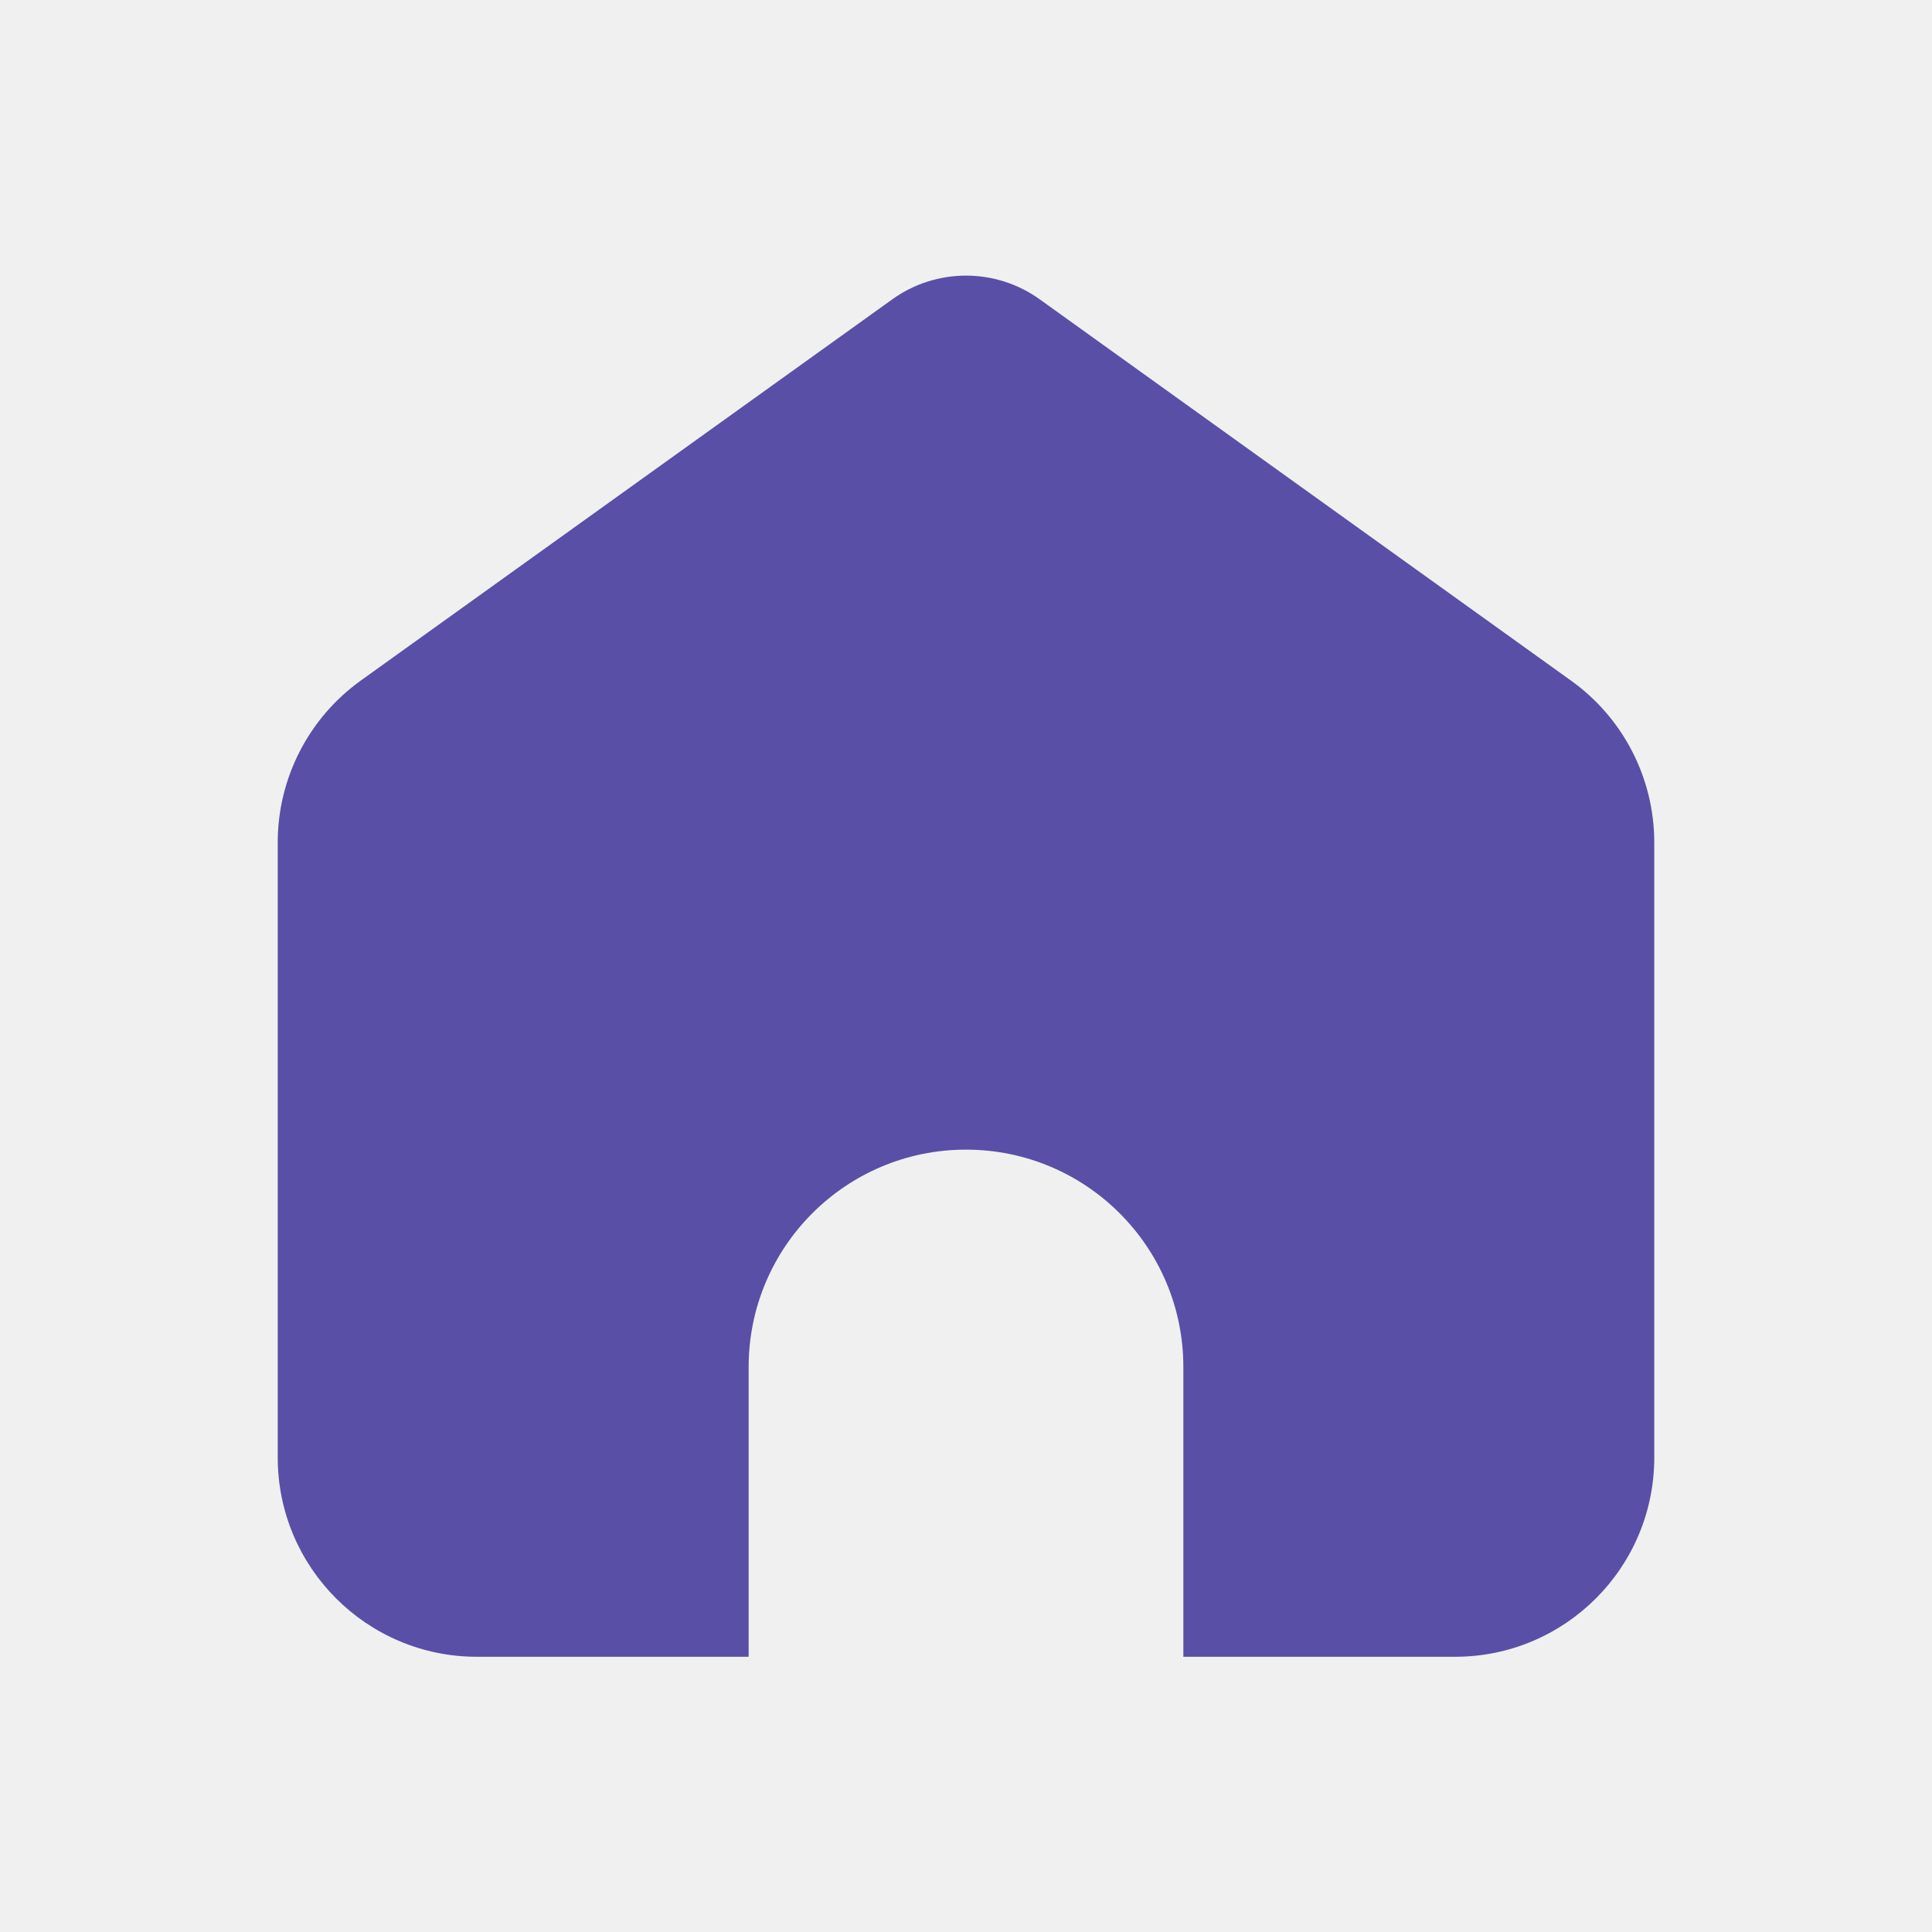
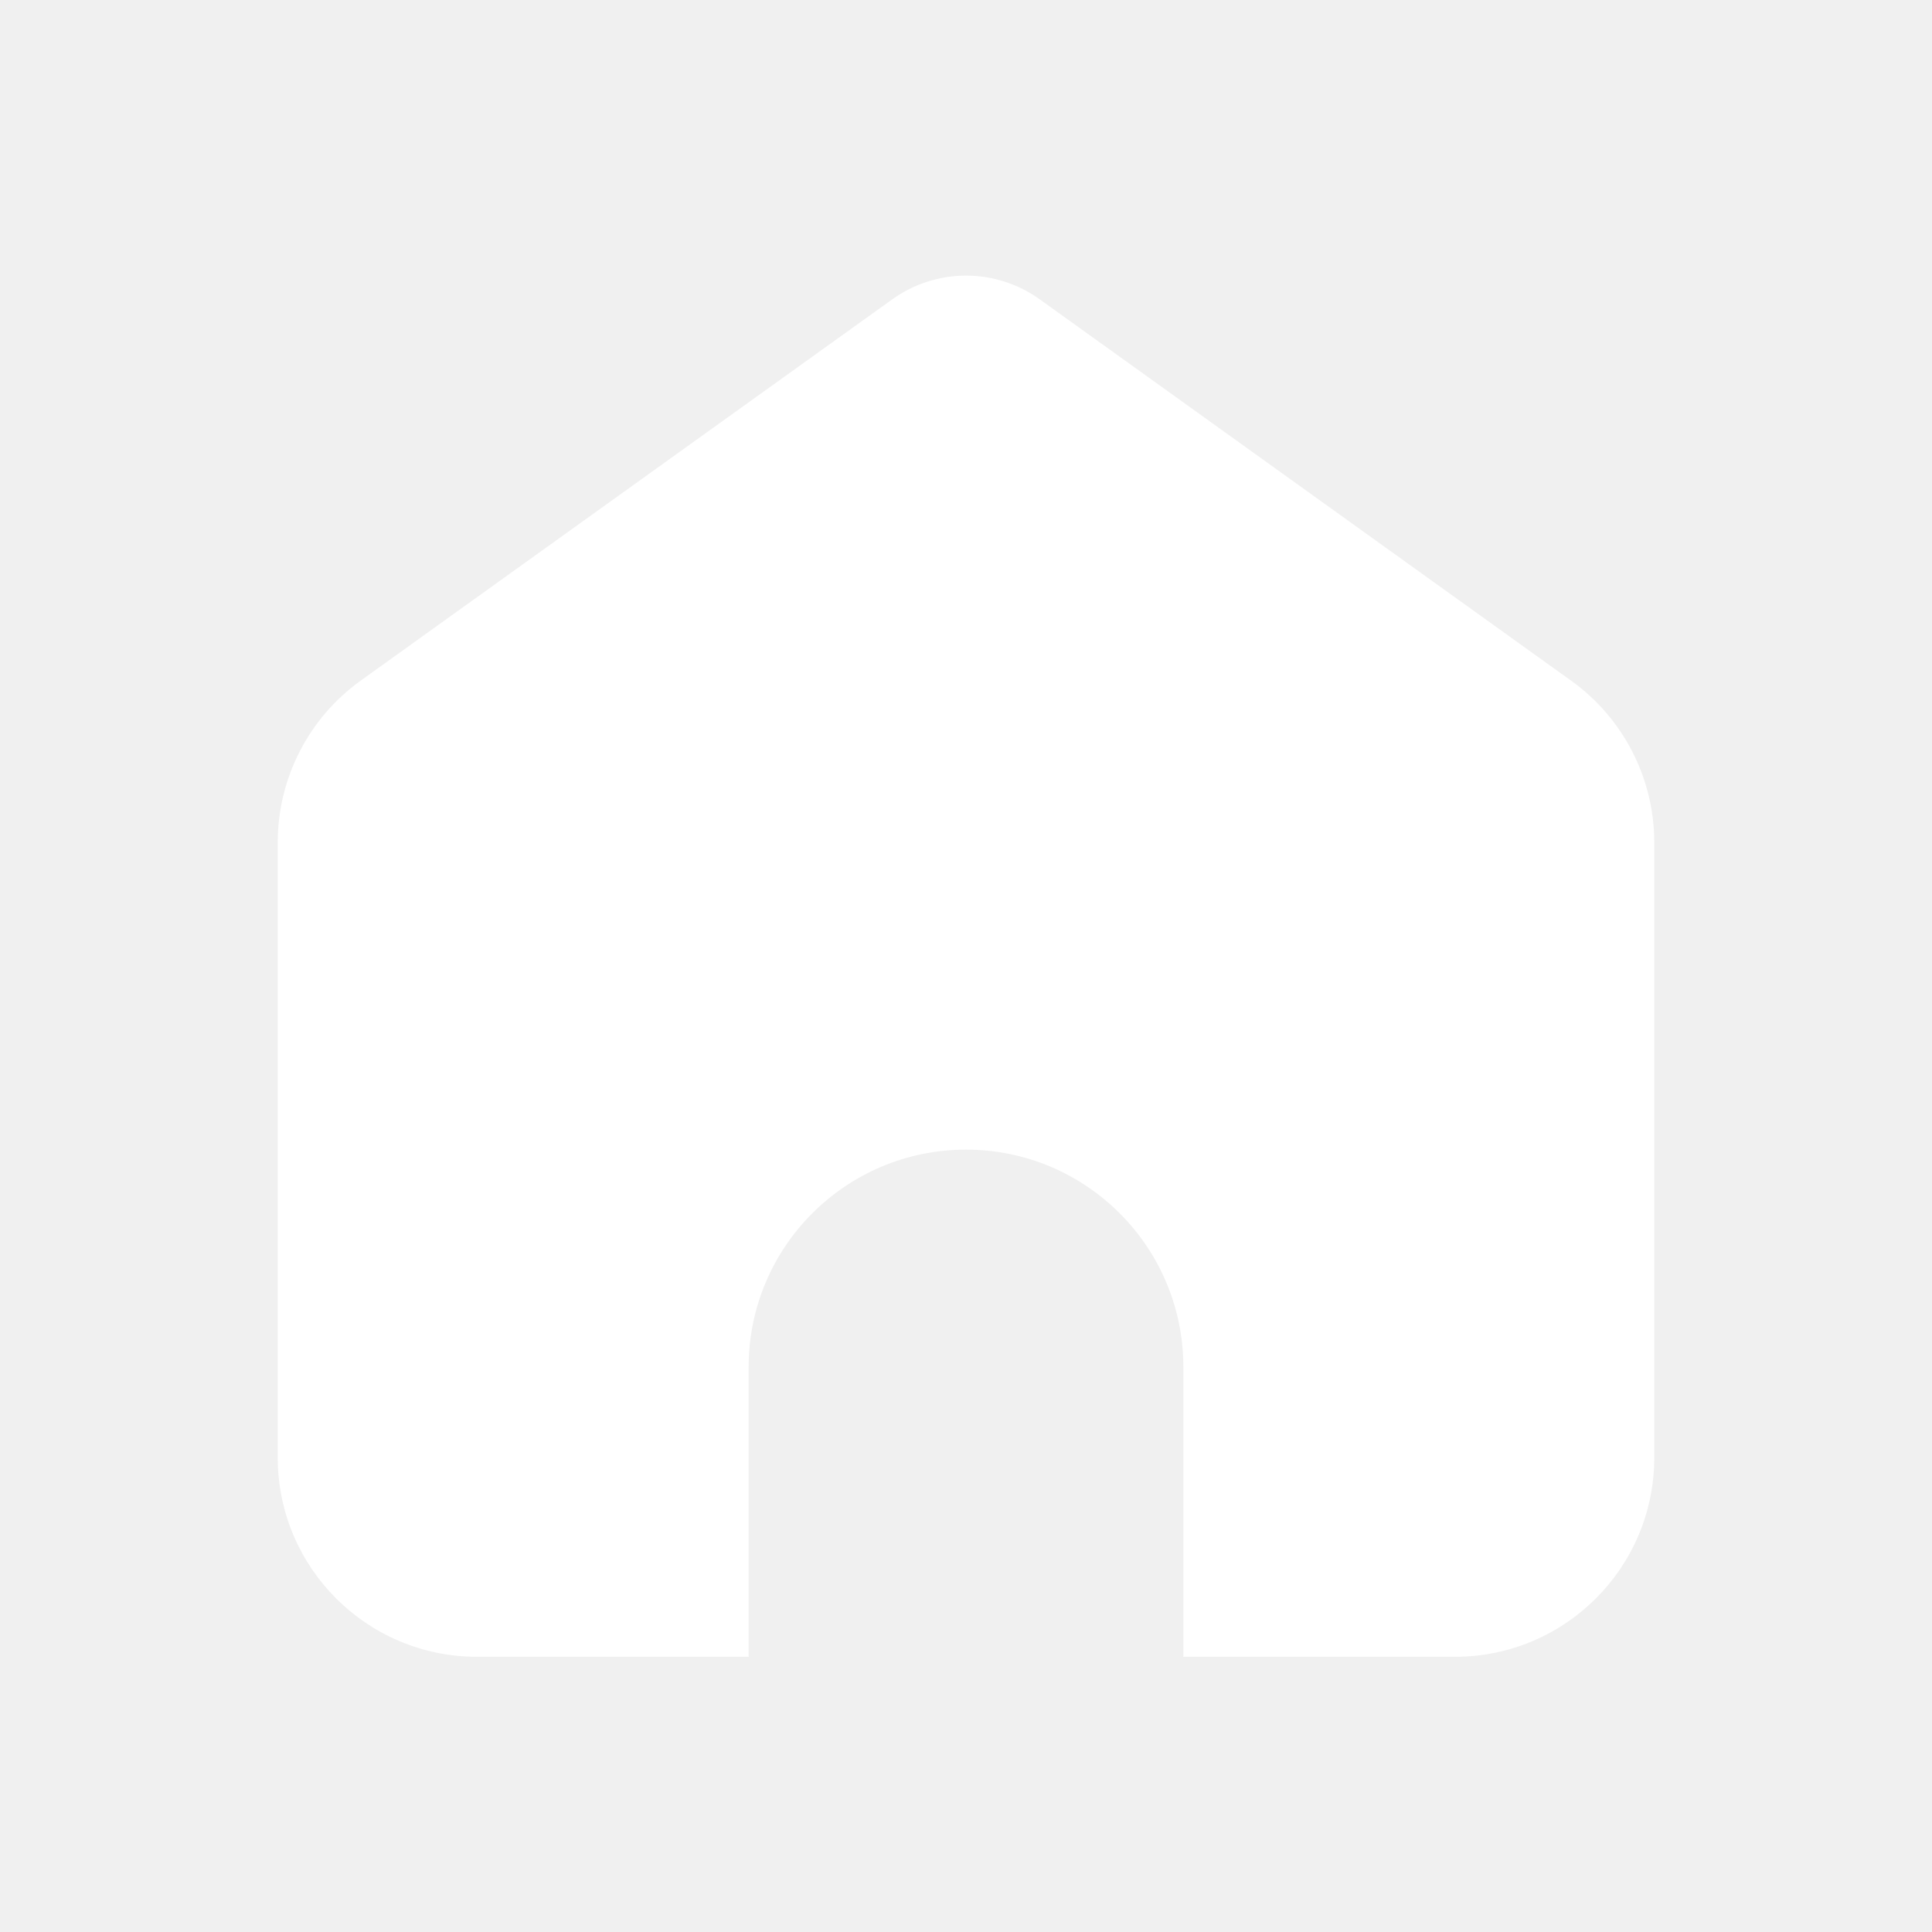
- <svg xmlns="http://www.w3.org/2000/svg" height="300px" width="300px" fill="#594fa7" data-name="Layer 1" viewBox="0 0 200 200" x="0px" y="0px">
+ <svg xmlns="http://www.w3.org/2000/svg" height="300px" width="300px" fill="#ffffff" data-name="Layer 1" viewBox="0 0 200 200" x="0px" y="0px">
  <path d="M107.65,31l55,39.47a20.61,20.61,0,0,1,8.6,16.75v63.66a20.63,20.63,0,0,1-20.62,20.63H122.5v-30a22.5,22.5,0,0,0-45,0v30H49.38a20.63,20.63,0,0,1-20.63-20.63V87.21a20.63,20.63,0,0,1,8.6-16.76L92.35,31A13.09,13.09,0,0,1,107.65,31Z" />
</svg>
